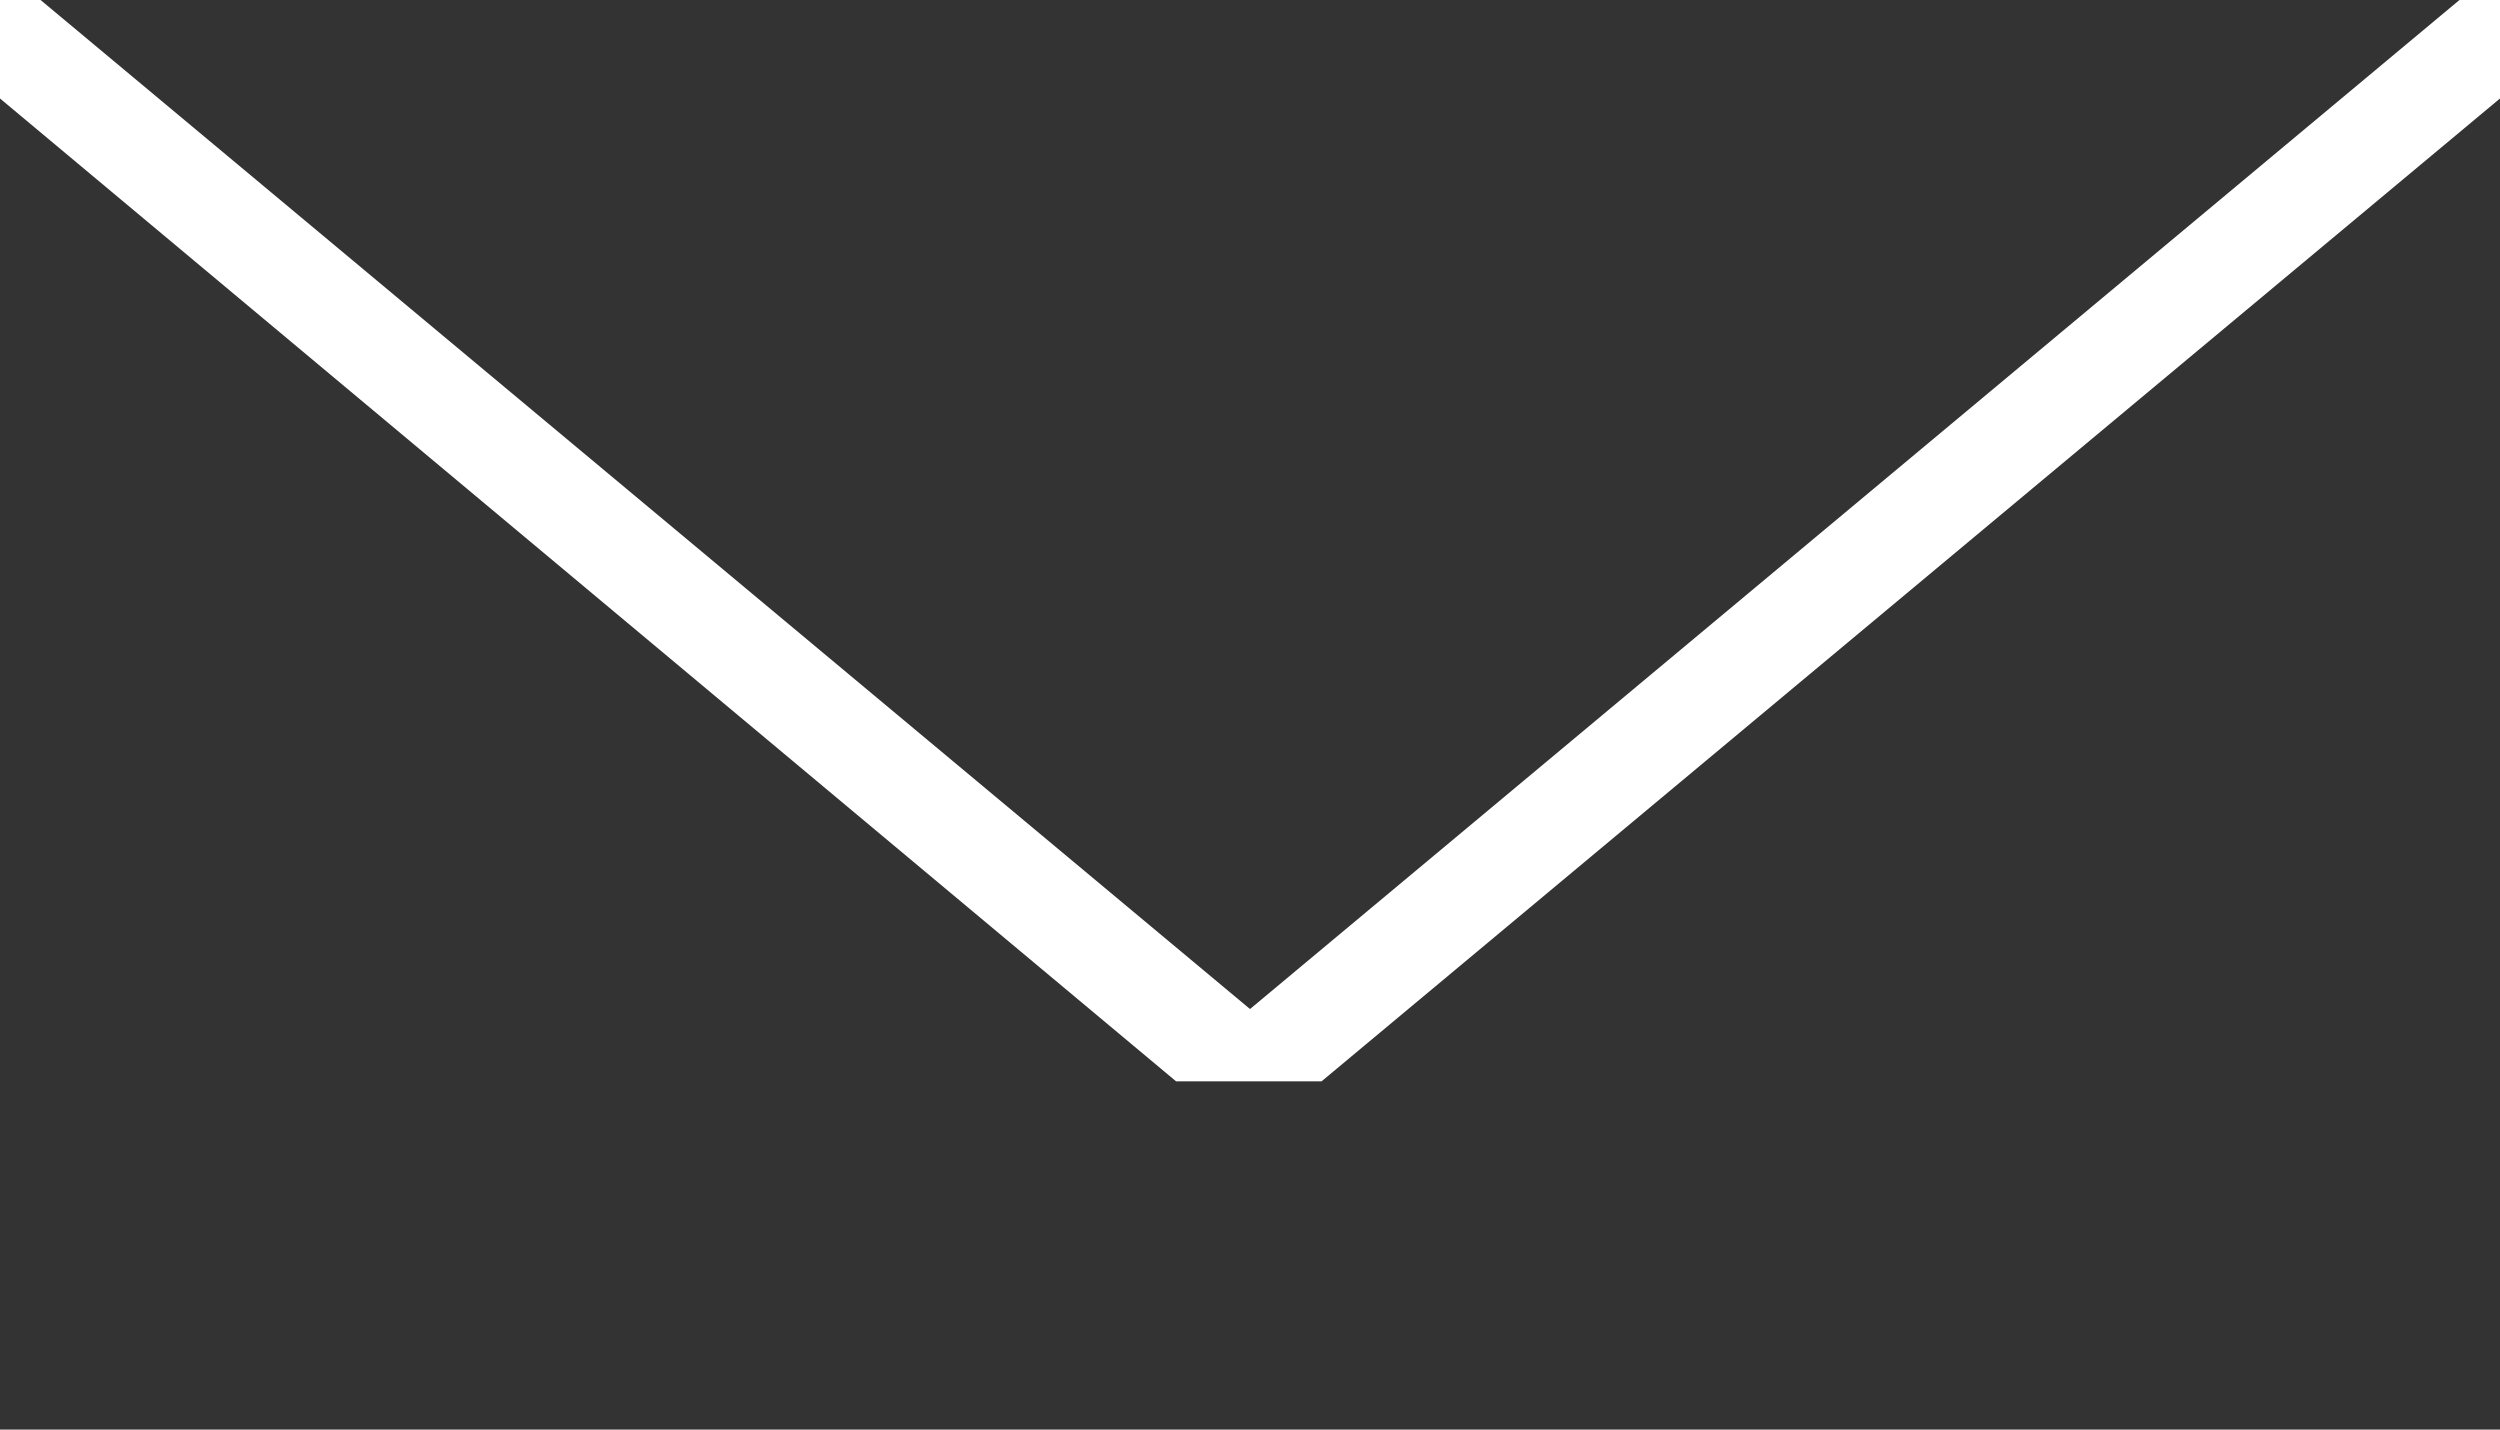
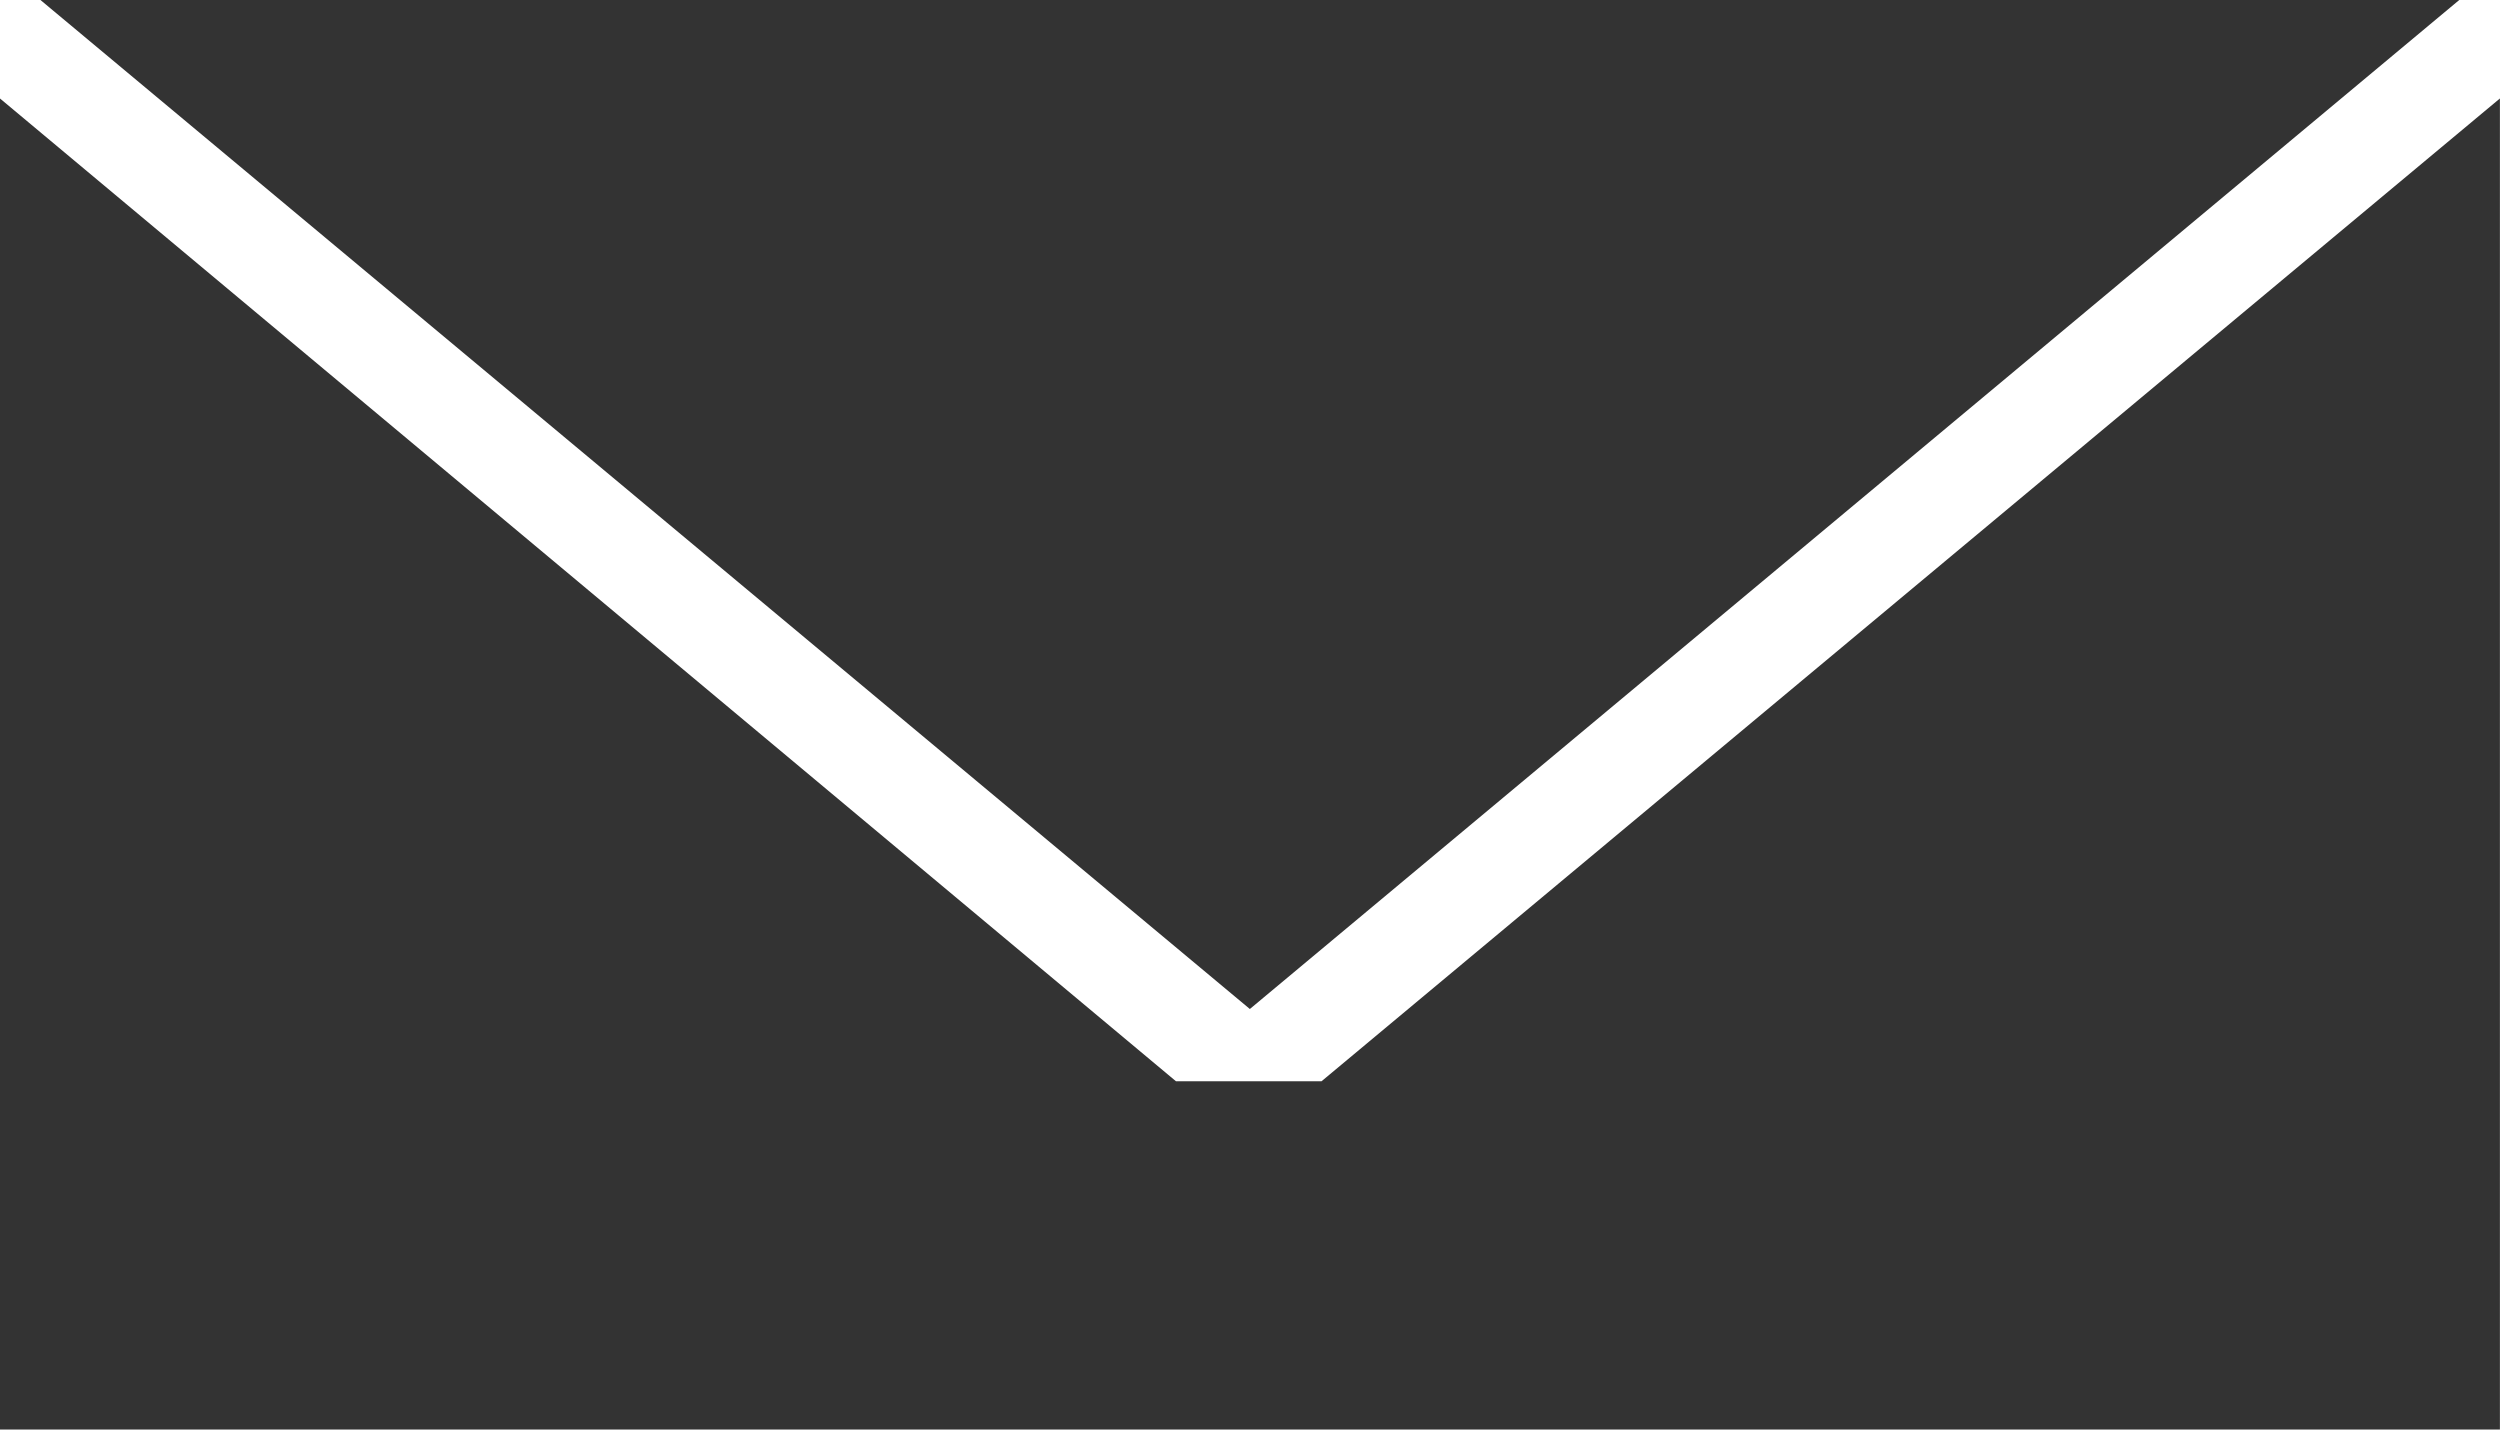
- <svg xmlns="http://www.w3.org/2000/svg" viewBox="0 0 100 57.183" version="1.1">
-   <g transform="translate(-351.9821,-78.36317)">
-     <g fill="#333" transform="matrix(1.299618,0,0,1.299614,-120.4412,-17.83296)">
-       <path d="m50,42.584,37.225-31.057-74.449,0,37.225,31.057" transform="translate(351.9821,62.49185)" />
-       <path d="m363.509,77.05,36.197,30.25,4.479,0,36.27-30.25,0,40.969-76.946,0,0-40.969" />
+ <svg xmlns="http://www.w3.org/2000/svg" height="57.183" width="100" version="1.1" viewBox="0 0 100 57.183">
+   <g transform="translate(-351.98 -78.363)">
+     <g fill="#333" transform="matrix(1.2996 0 0 1.2996 -120.44 -17.833)">
+       <path d="m50 42.584 37.225-31.057h-74.449l37.225 31.057" transform="translate(351.98 62.492)" />
+       <path d="m363.51 77.05 36.197 30.25h4.479l36.27-30.25v40.969h-76.946v-40.969" />
    </g>
  </g>
</svg>
